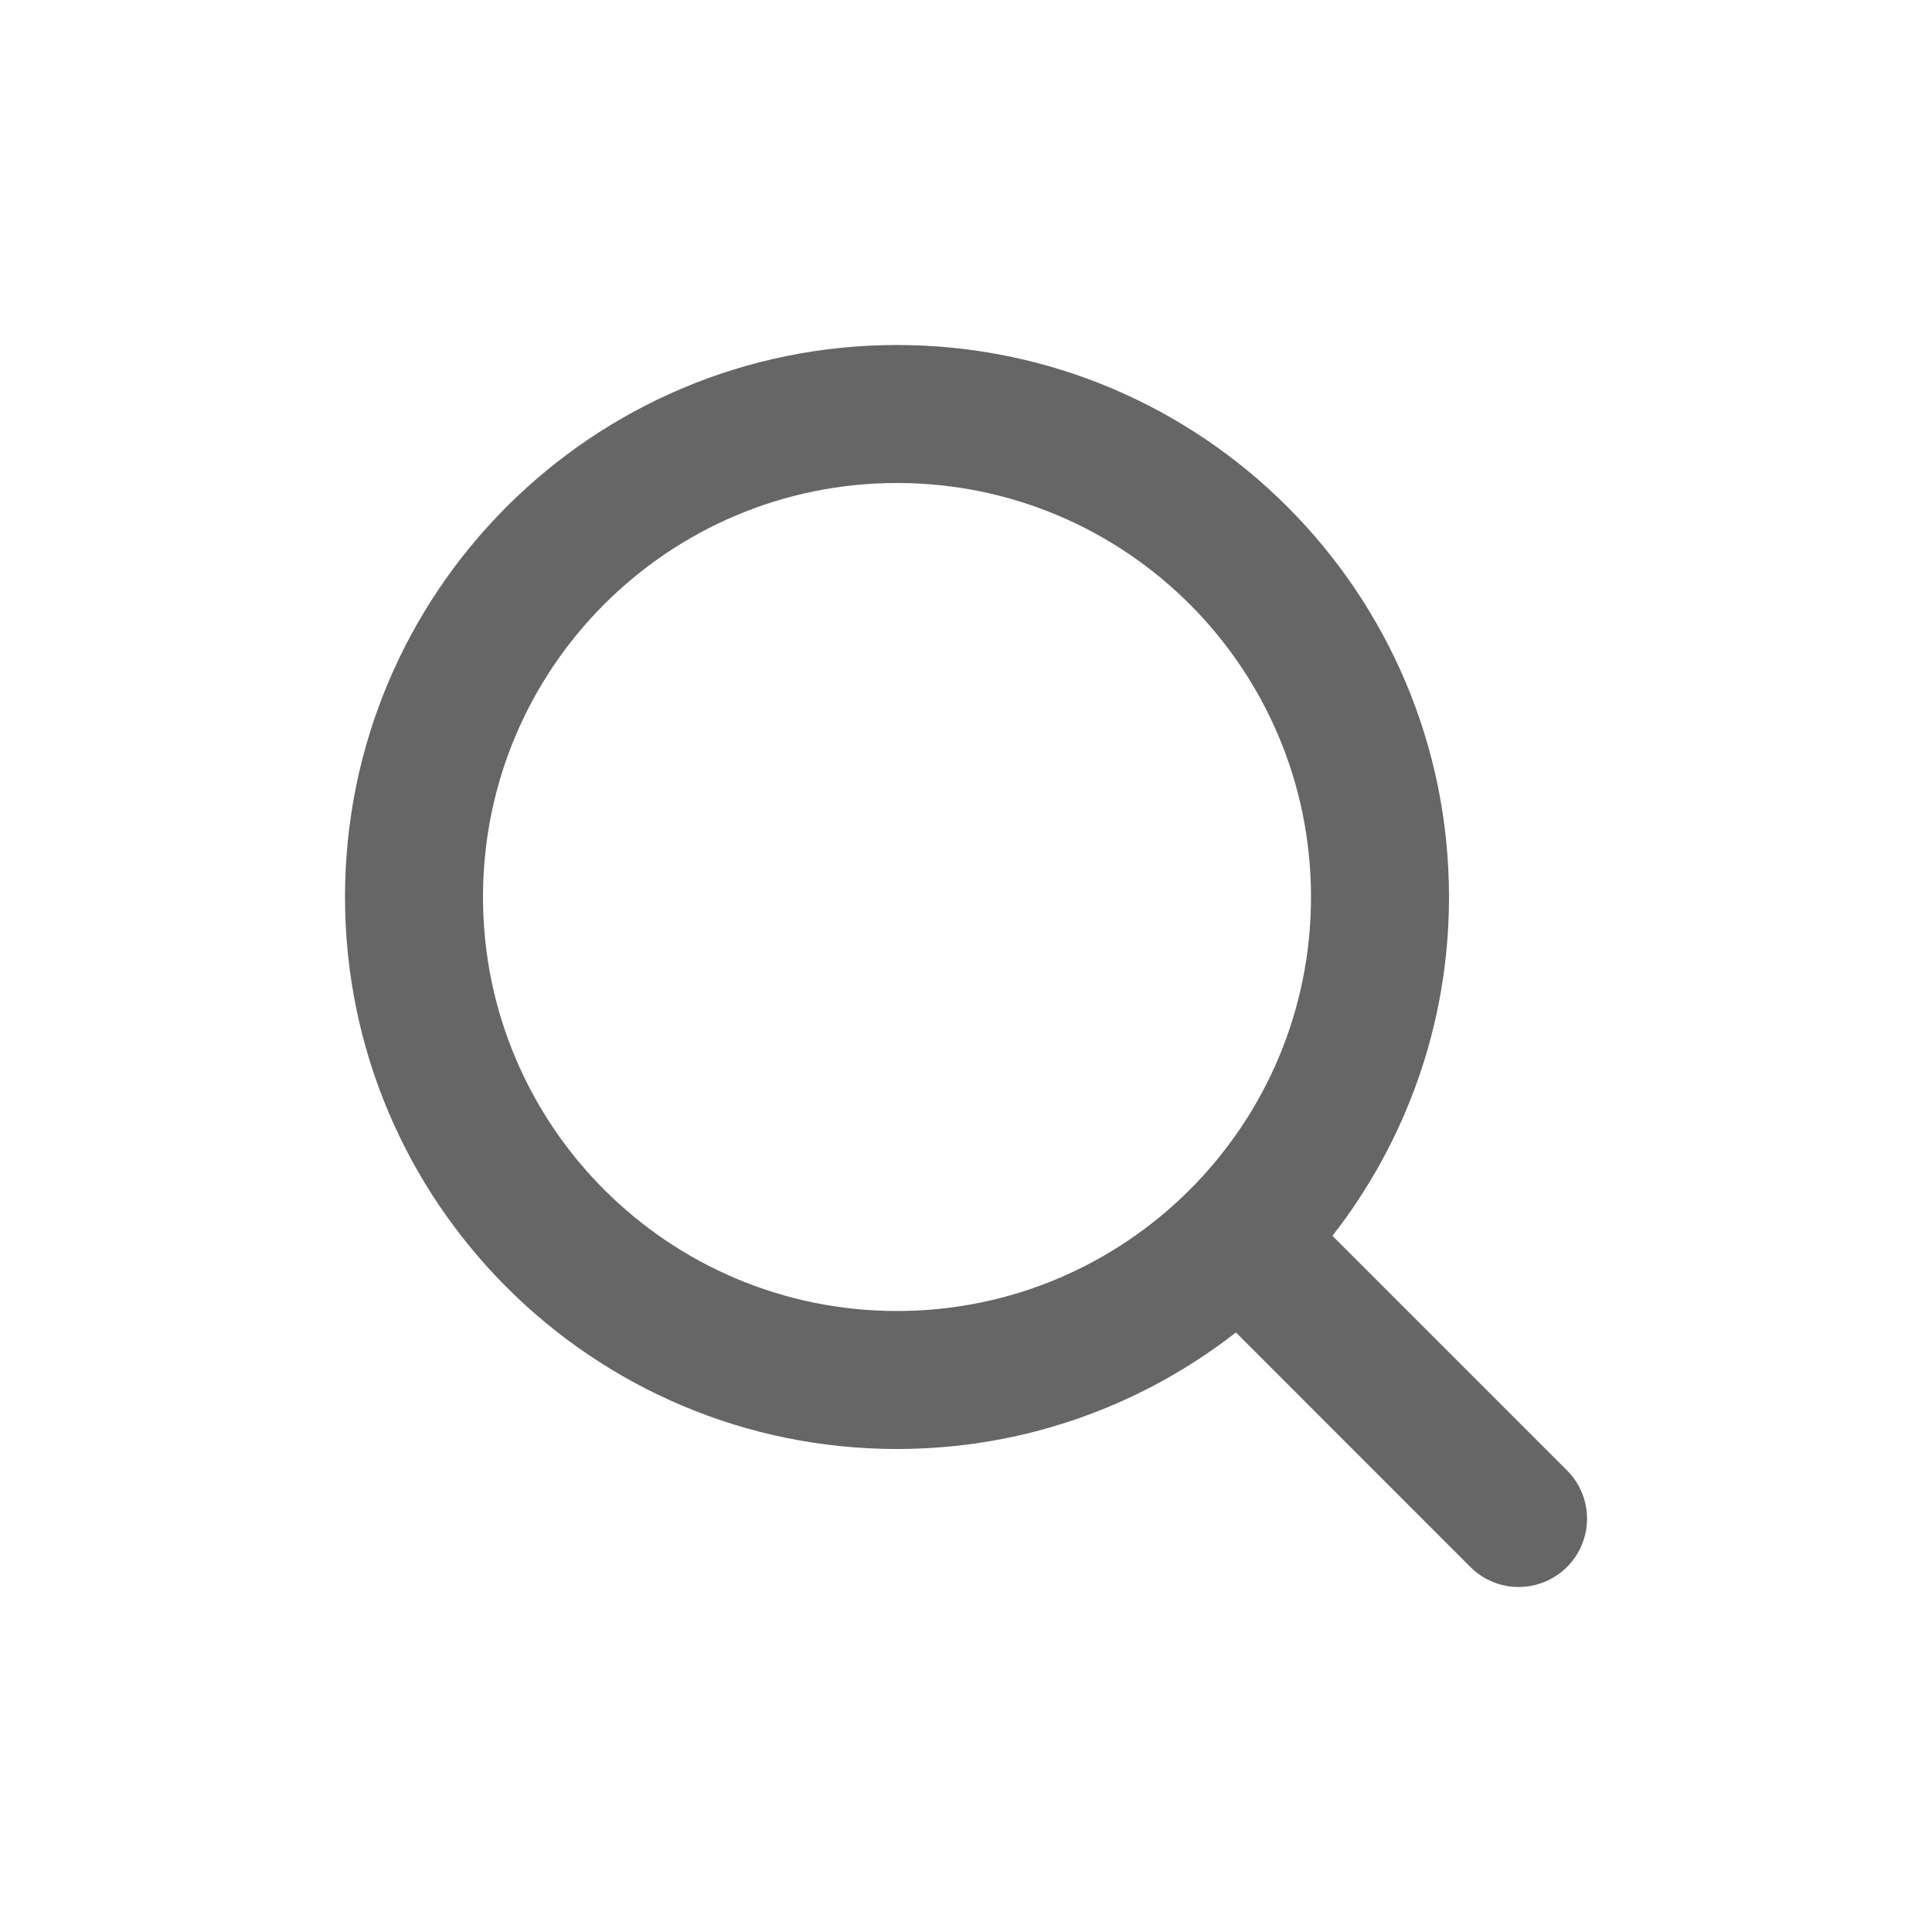
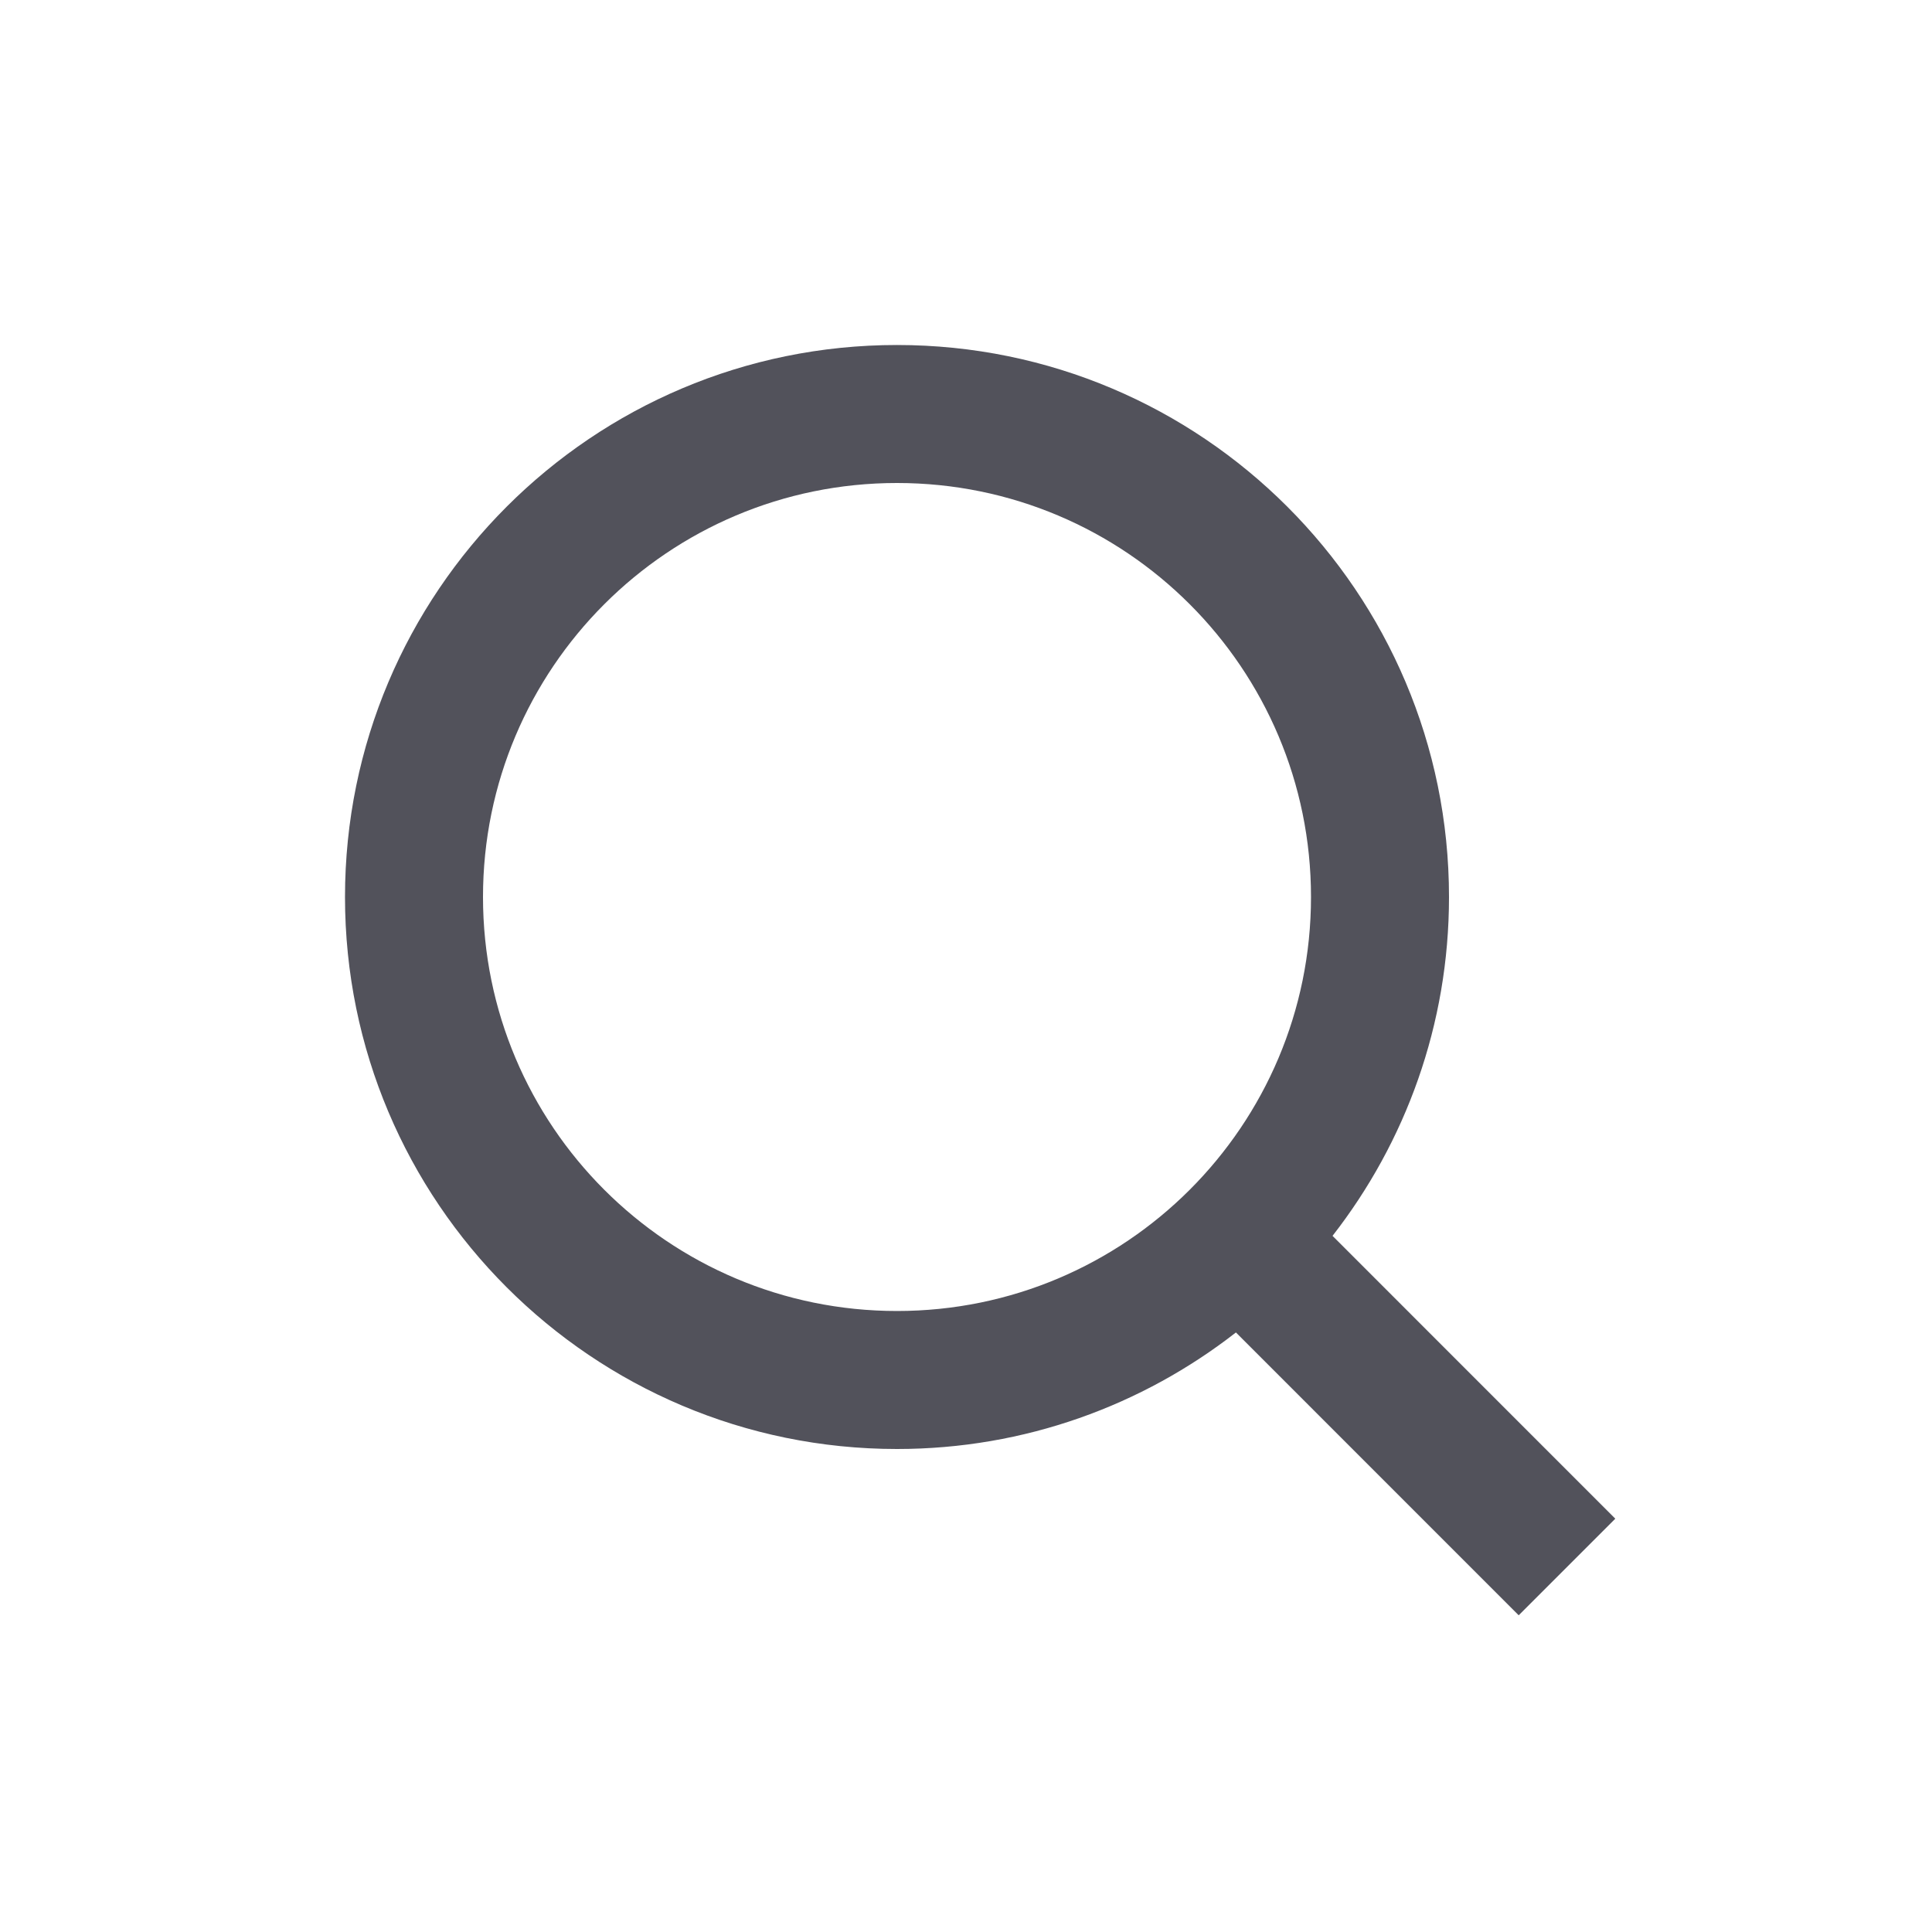
<svg xmlns="http://www.w3.org/2000/svg" width="28" height="28" viewBox="0 0 28 28" fill="none">
-   <path d="M13 5C17.418 5 21 8.582 21 13C21 14.852 20.368 16.555 19.311 17.911L22.71 21.31C23.097 21.696 23.097 22.323 22.71 22.71C22.323 23.096 21.696 23.097 21.31 22.71L17.912 19.311C16.556 20.368 14.852 21 13 21C8.582 21 5 17.418 5 13C5 8.582 8.582 5 13 5ZM13 7C9.686 7 7 9.686 7 13C7 16.314 9.686 19 13 19C16.314 19 19 16.314 19 13C19 9.686 16.314 7 13 7Z" fill="#666666" />
+   <path d="M13 5C17.418 5 21 8.582 21 13C21 14.852 20.369 16.555 19.312 17.911L23.41 22.01L22.01 23.41L17.912 19.311C16.556 20.368 14.852 21 13 21C8.582 21 5 17.418 5 13C5 8.582 8.582 5 13 5ZM13 7C9.686 7 7 9.686 7 13C7 16.314 9.686 19 13 19C16.314 19 19 16.314 19 13C19 9.686 16.314 7 13 7Z" fill="#52525B" />
</svg>
